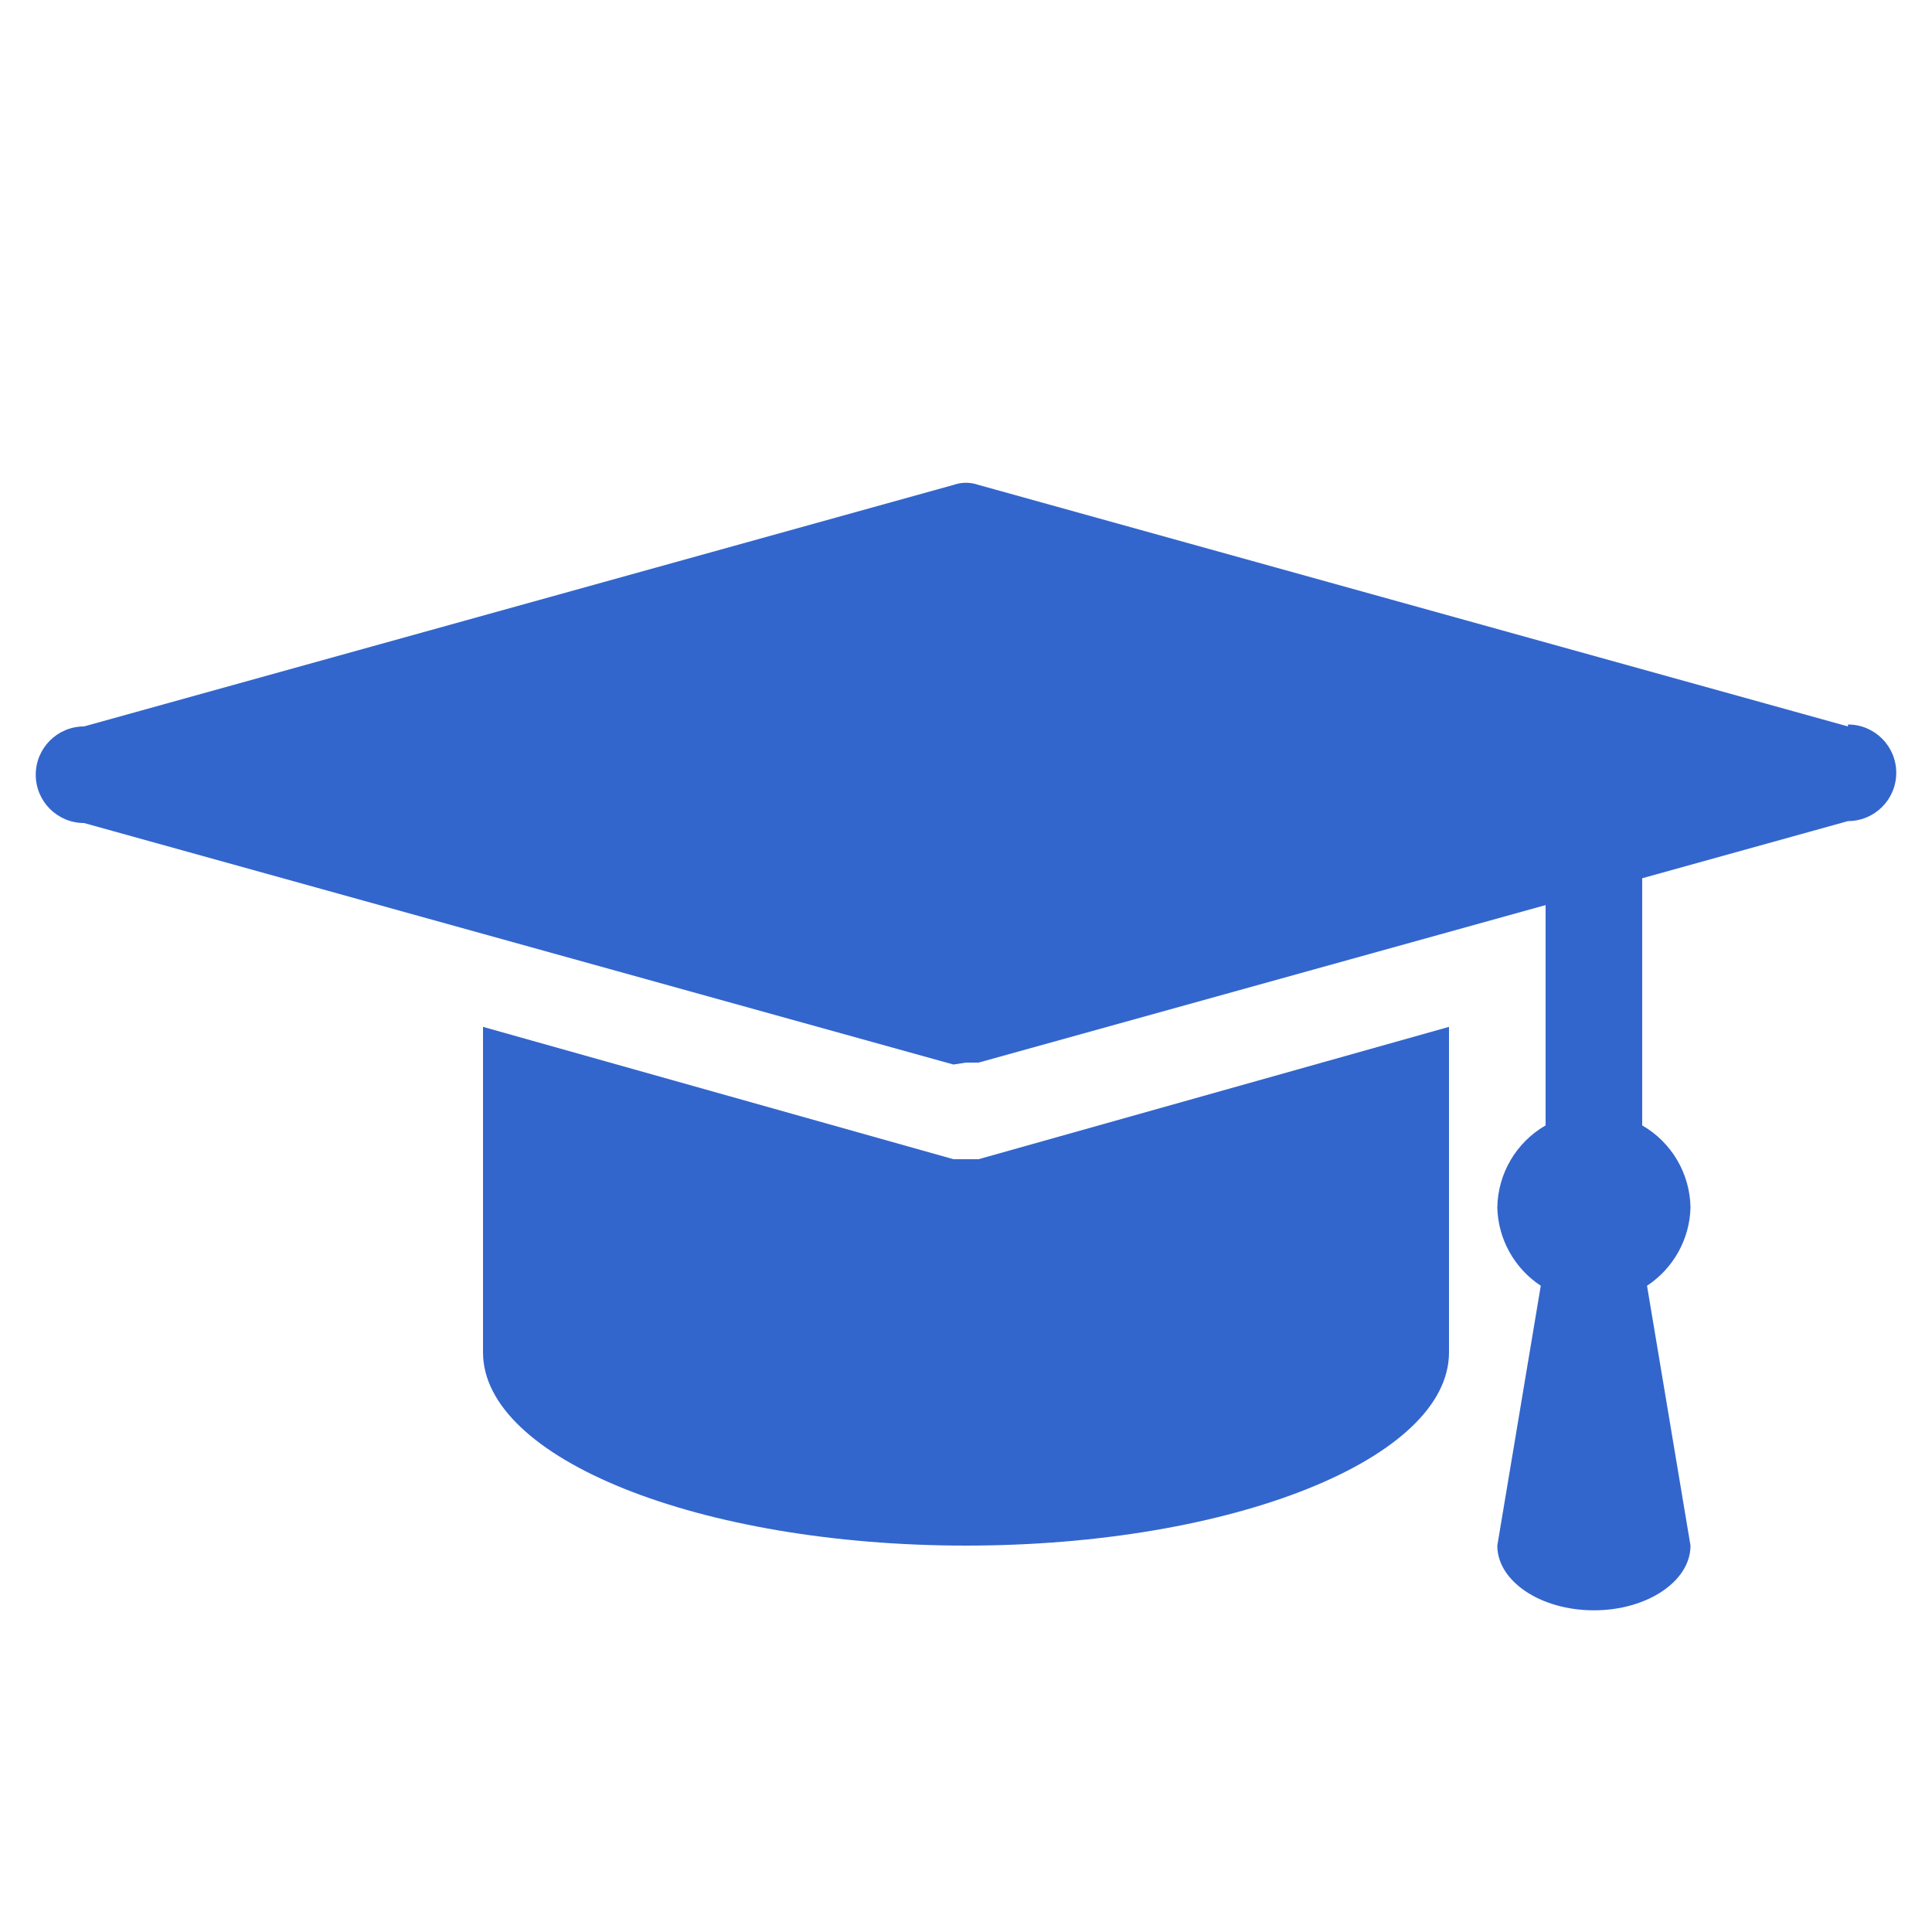
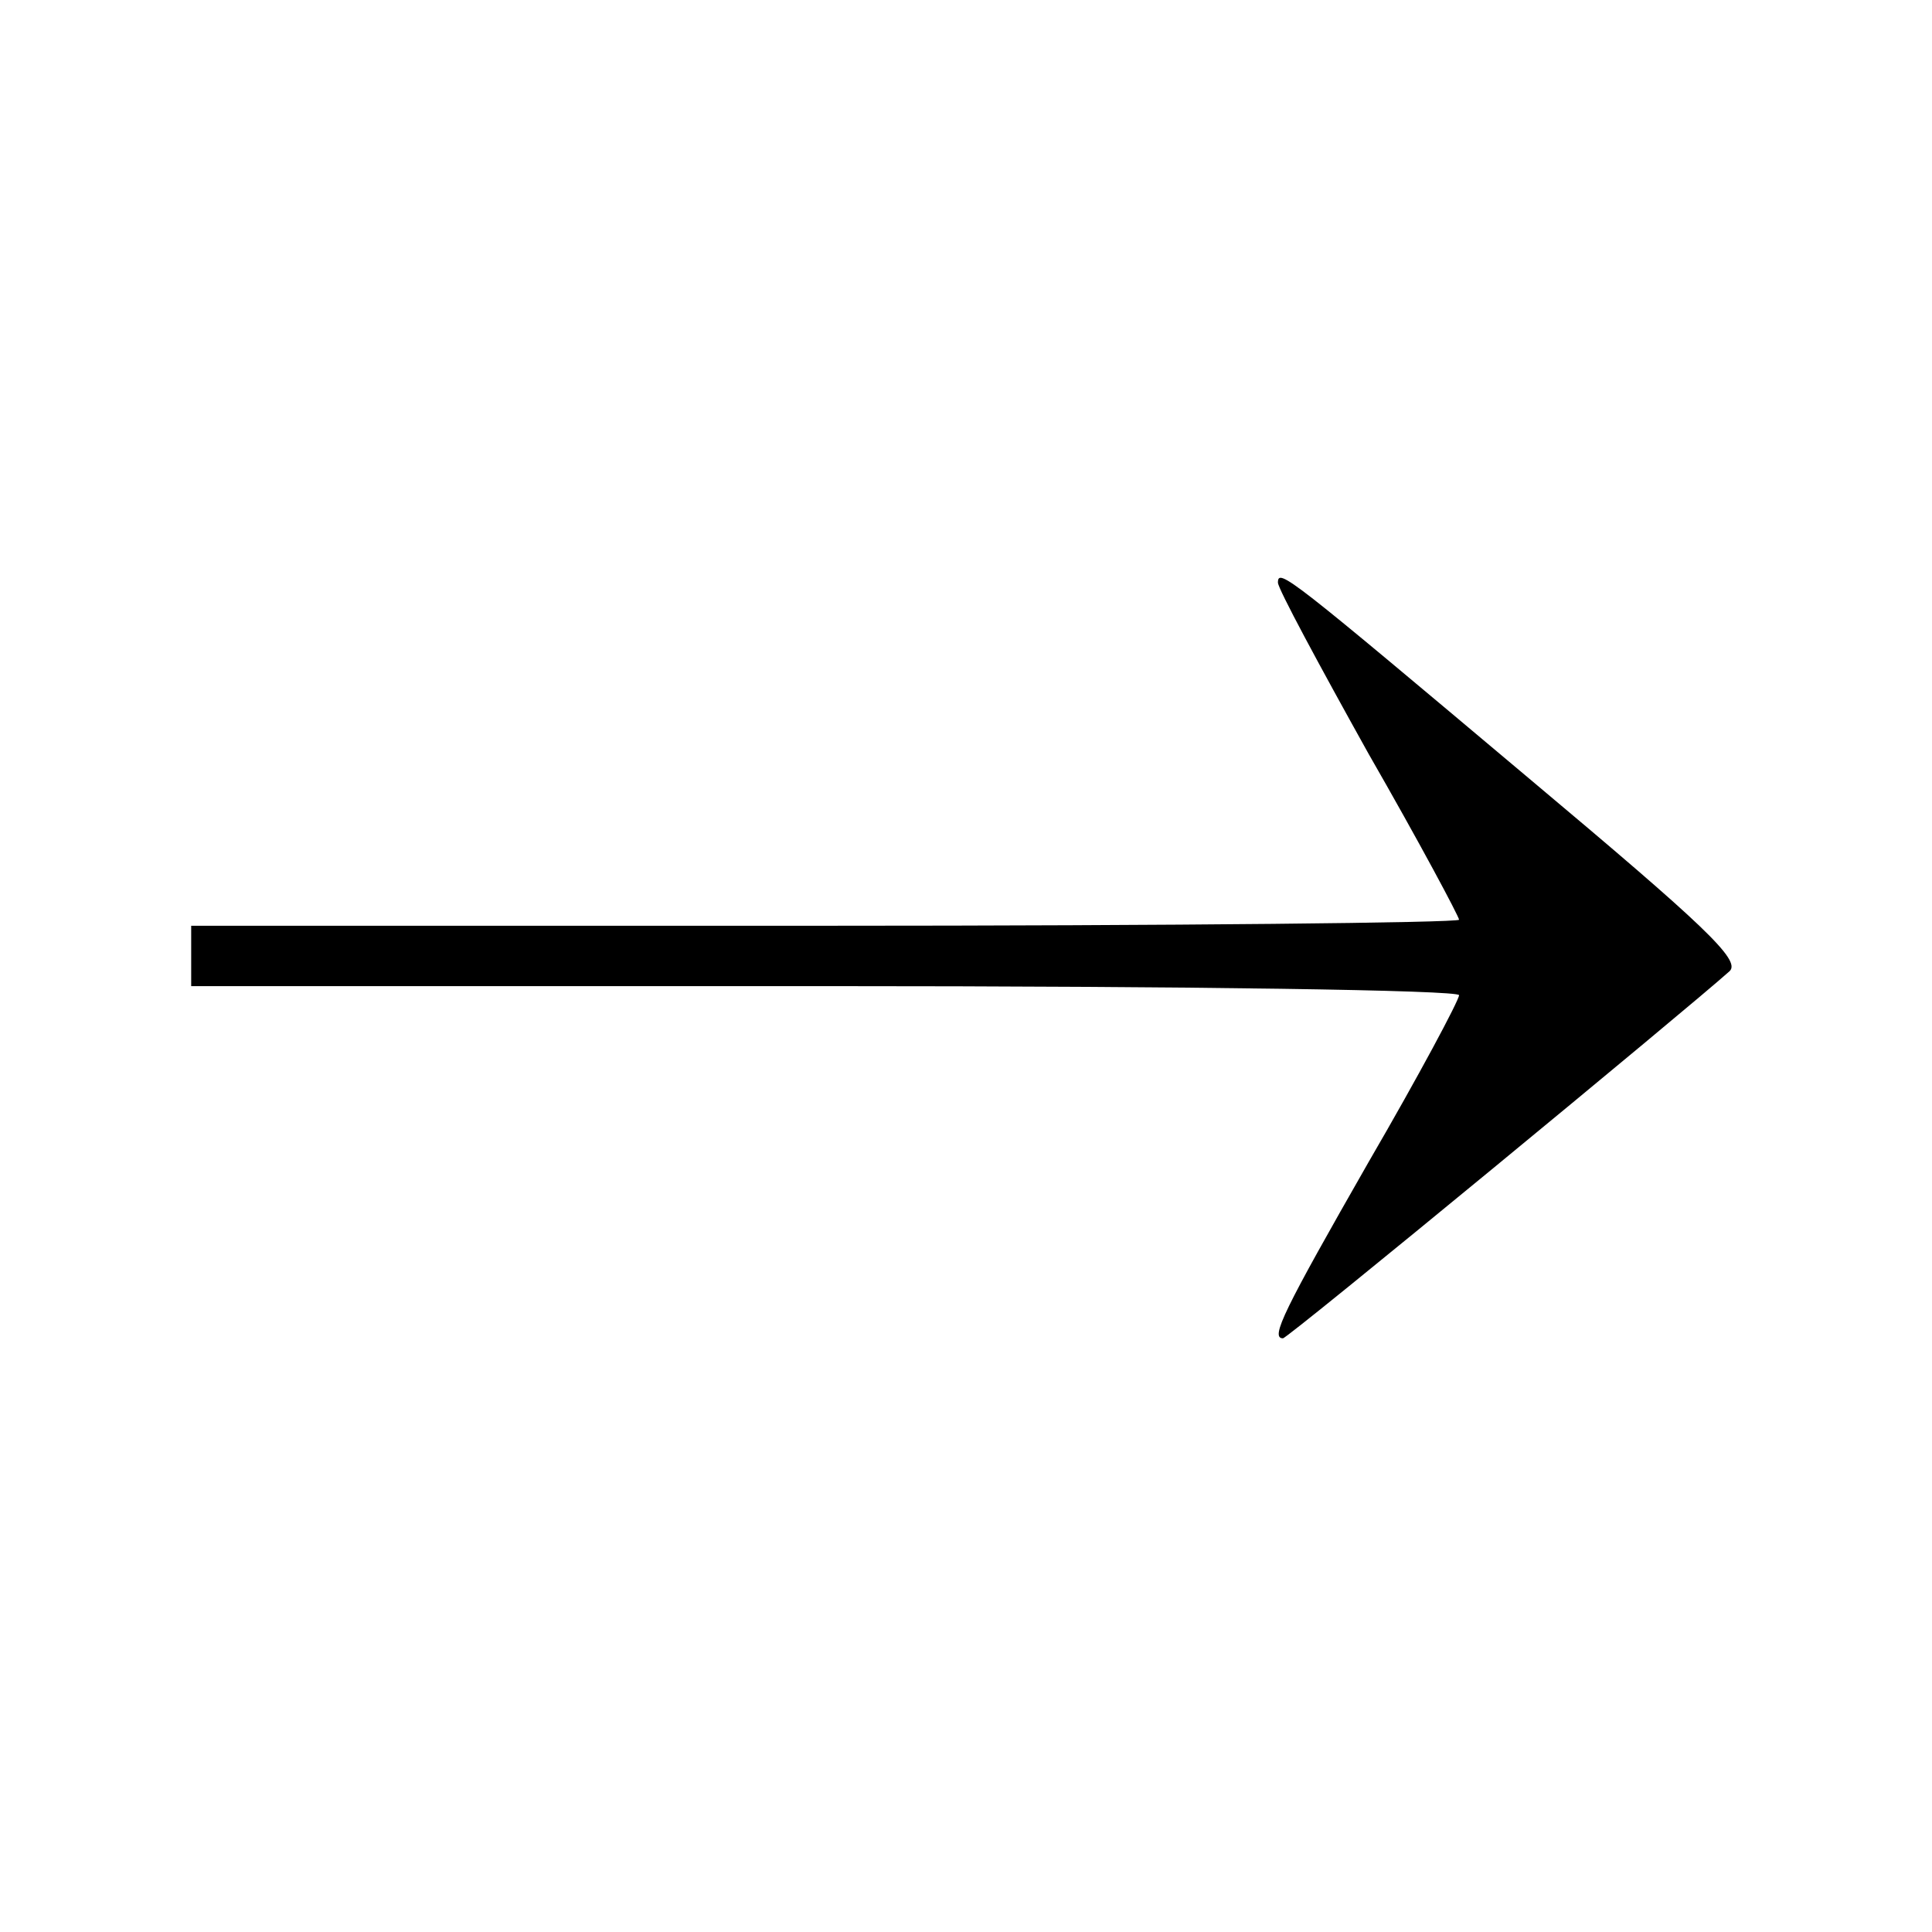
- <svg xmlns="http://www.w3.org/2000/svg" viewBox="2 2 20 20">
-   <path d="M12.13,14,12,14l-.13,0L7,12.63V16c0,1.1,2.24,2,5,2s5-.9,5-2V12.63Z" fill="#36c" />
-   <path d="M21.13,9.52l-9-2.5a.39.39,0,0,0-.26,0l-9,2.5a.5.5,0,0,0,0,1l9,2.5L12,13l.13,0,9-2.5a.5.5,0,0,0,0-1Z" fill="#36c" />
-   <path d="M19.5,14.5a1,1,0,0,0-.5-.85V10H18v3.65a1,1,0,0,0-.5.85,1,1,0,0,0,.45.81L17.5,18c0,.37.45.67,1,.67s1-.3,1-.67l-.45-2.69A1,1,0,0,0,19.5,14.5Z" fill="#36c" />
+ <svg xmlns="http://www.w3.org/2000/svg" version="1.0" width="192pt" height="192pt" viewBox="0 0 192 192" preserveAspectRatio="xMidYMid meet">
+   <g transform="translate(0,192) scale(0.1,-0.1)" fill="#000000" stroke="none">
+     <path d="M1270 1341 c0 -6 41 -82 90 -170 50 -87 90 -162 90 -165 0 -3 -283 -6 -630 -6 l-630 0 0 -30 0 -30 630 0 c366 0 630 -4 630 -9 0 -5 -40 -80 -90 -166 -84 -147 -98 -175 -85 -175 5 0 404 329 444 365 11 11 -25 45 -199 191 -239 201 -250 210 -250 195z" />
+   </g>
</svg>
